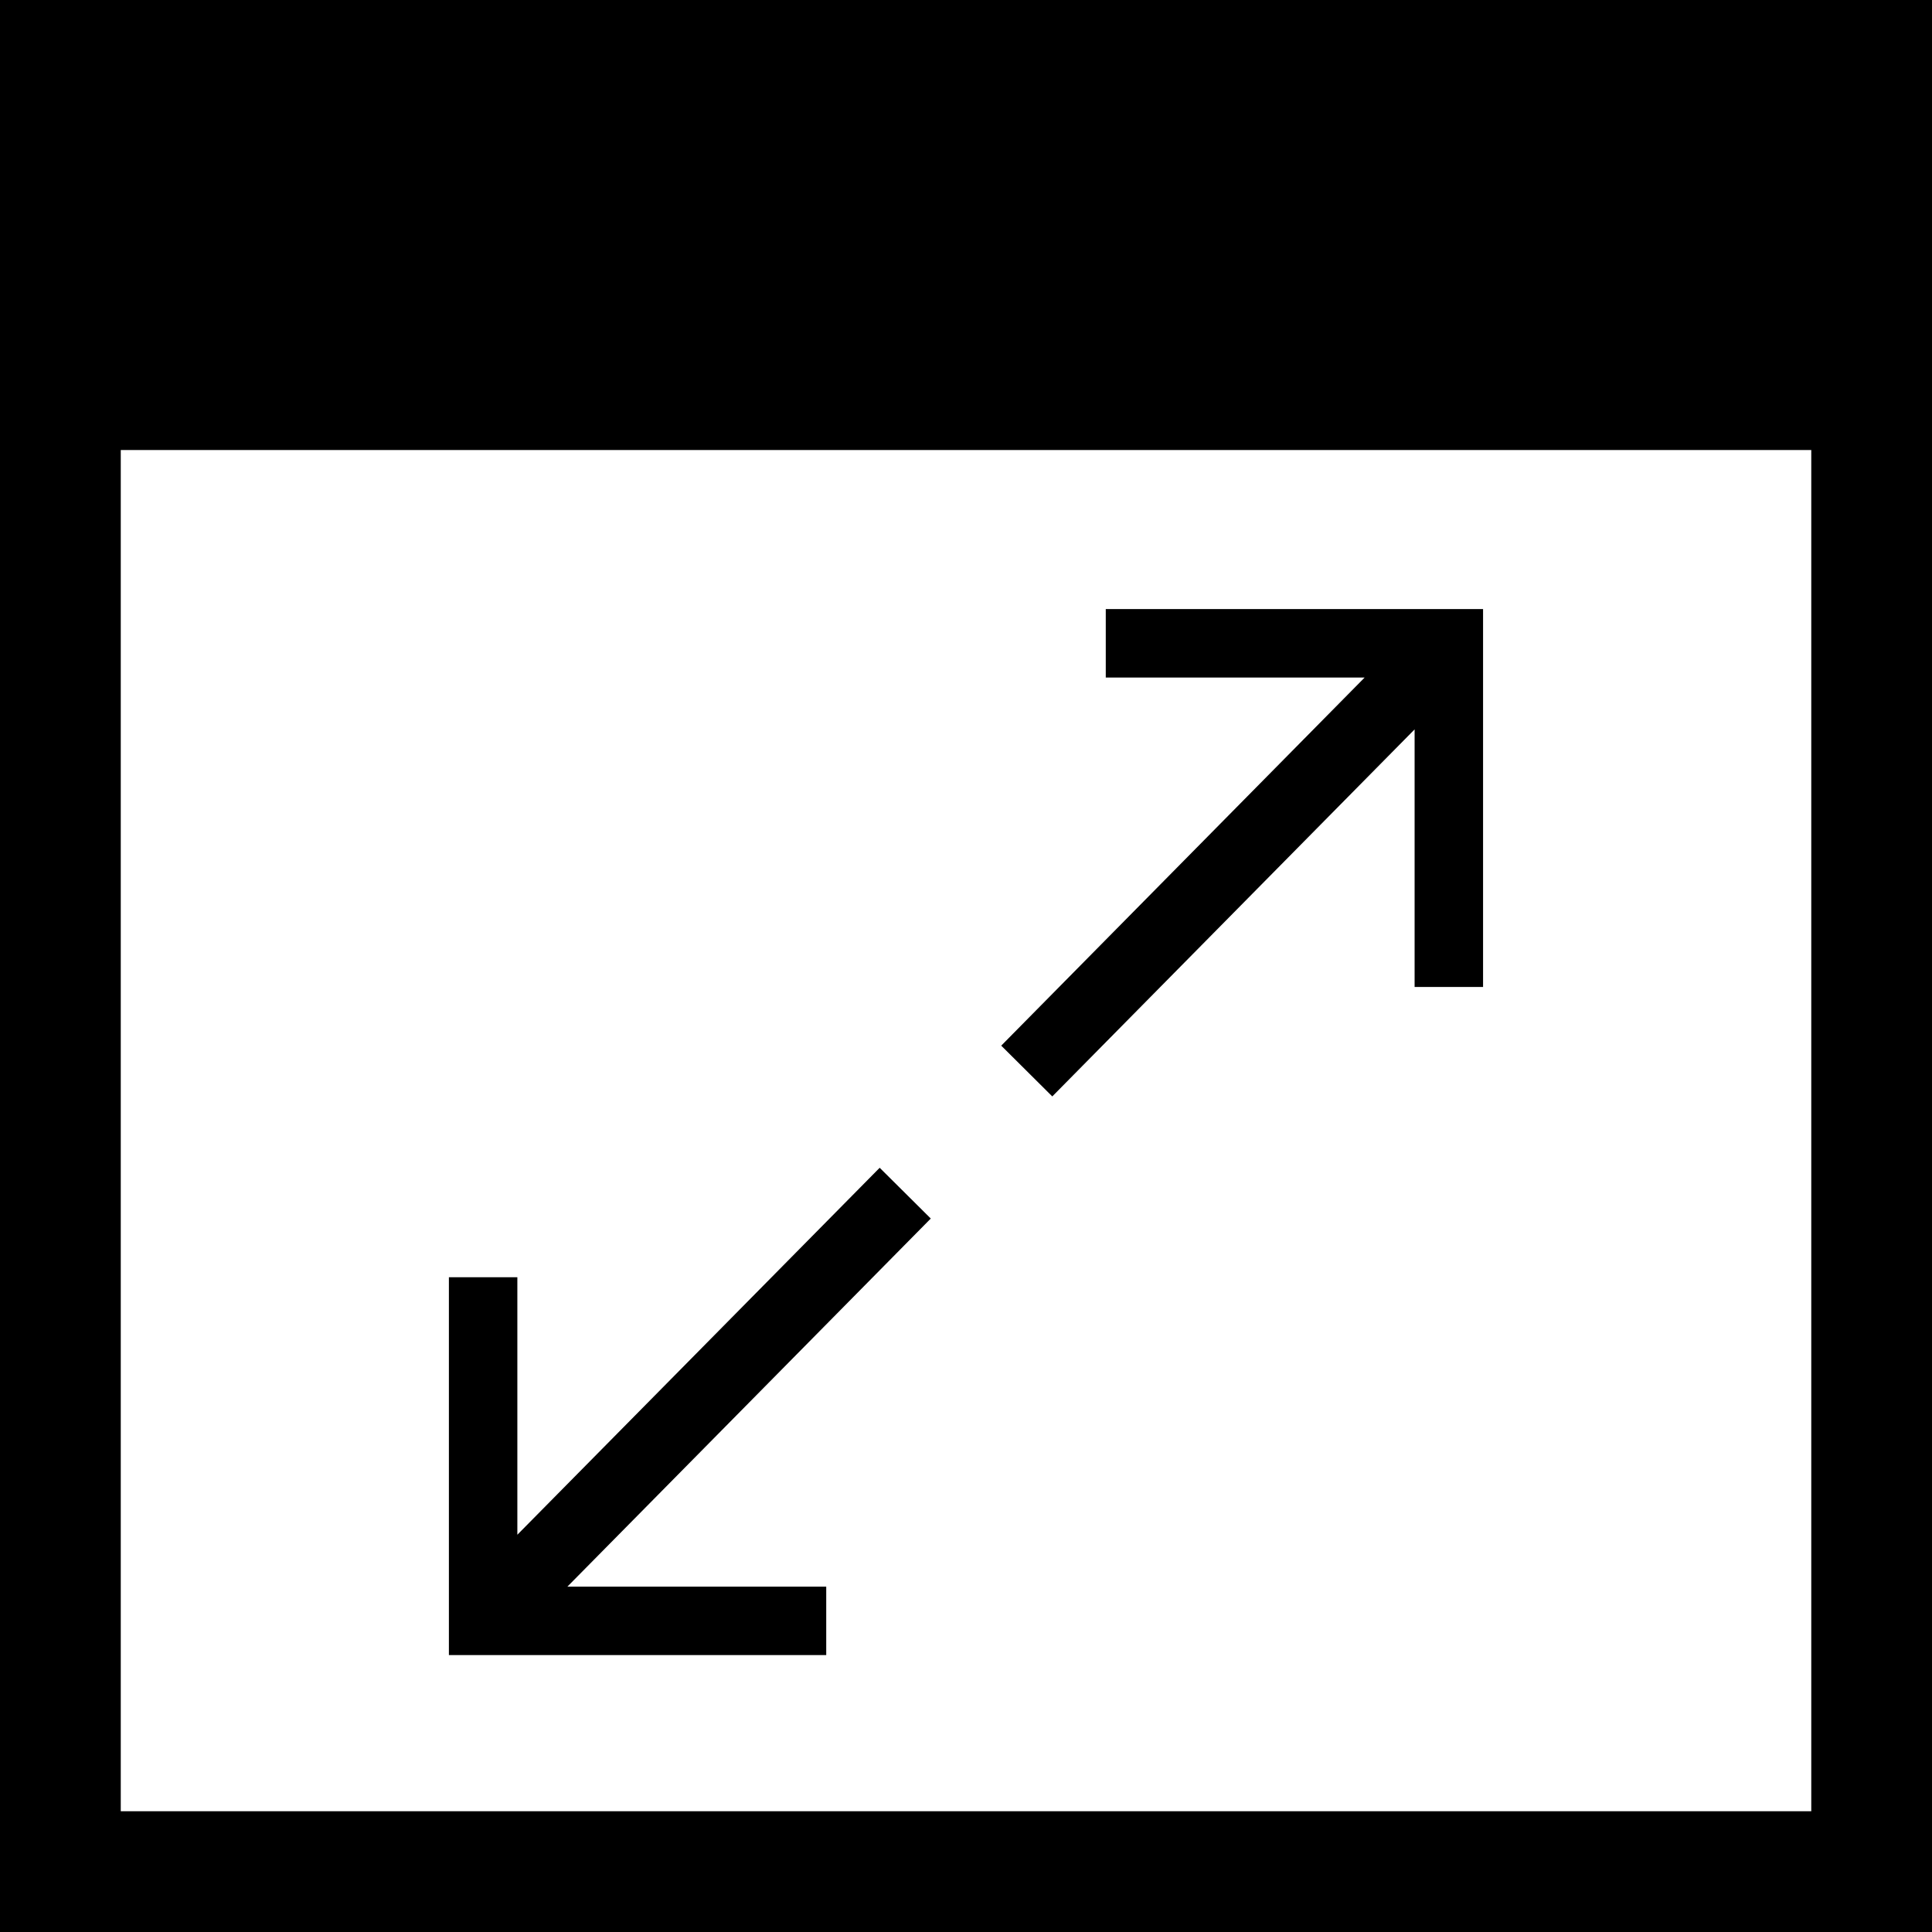
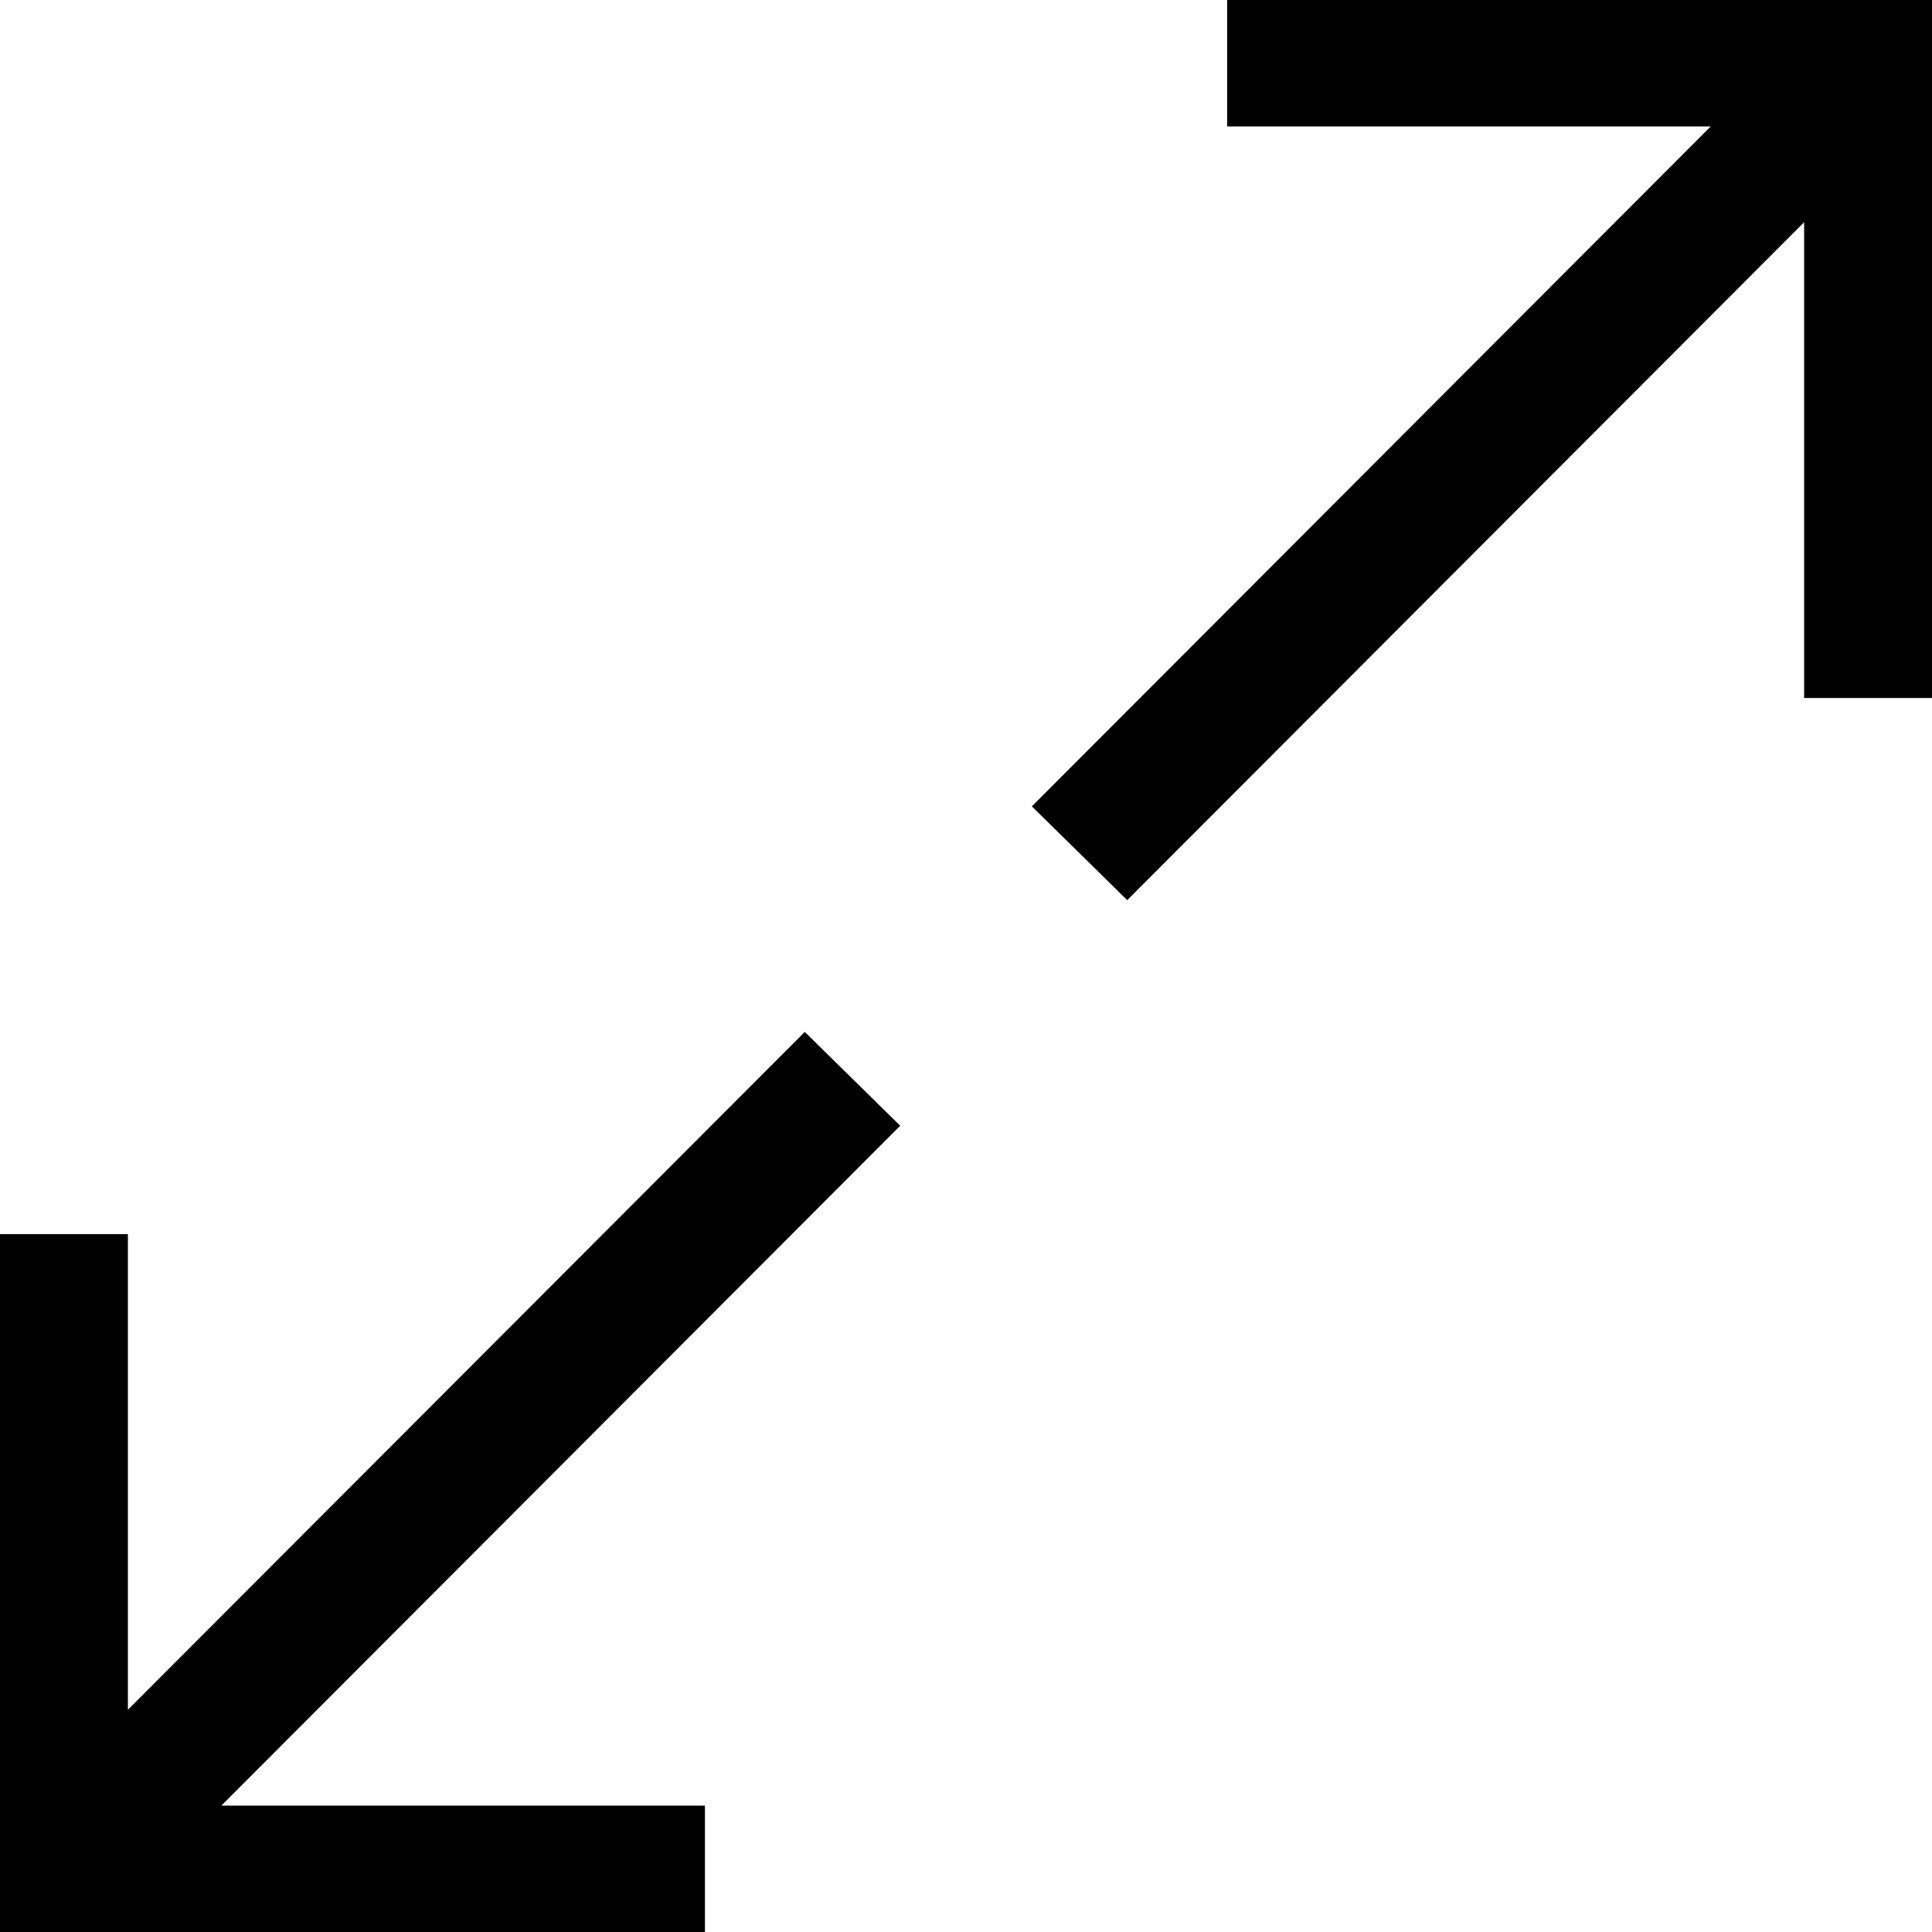
<svg xmlns="http://www.w3.org/2000/svg" xml:space="preserve" width="64px" height="64px" version="1.1" shape-rendering="geometricPrecision" text-rendering="geometricPrecision" image-rendering="optimizeQuality" fill-rule="evenodd" clip-rule="evenodd" viewBox="0 0 6400000 6400000">
  <g id="Warstwa_x0020_1">
-     <path fill="black" d="M6000074 1490688l-5600030 0 0 4509268 5600030 0 0 -4509268zm-1087218 1778762l0 -1251748 -1249858 0 0 226774 857491 0 -1203795 1219386 169136 168191 1200251 -1215842 0 853239 226775 0zm-3425830 961547l0 1251630 1249976 0 0 -226657 -857491 0 1203795 -1219385 -169254 -168191 -1200251 1215606 0 -853003 -226775 0zm-1487026 -4231115l6400118 0 0 6400118 -6400118 0 0 -6400118z" />
+     <path fill="black" d="M6400118 2312154l0 -2312154 -2335068 0 0 418824 1601949 0 -2248847 2252390 315949 310634 2242350 -2245776 0 1576082 423667 0zm-6400118 1776046l0 2311918 2335186 0 0 -418706 -1601949 0 2248847 -2252272 -316185 -310751 -2242232 2245421 0 -1575610 -423667 0z" />
  </g>
</svg>
